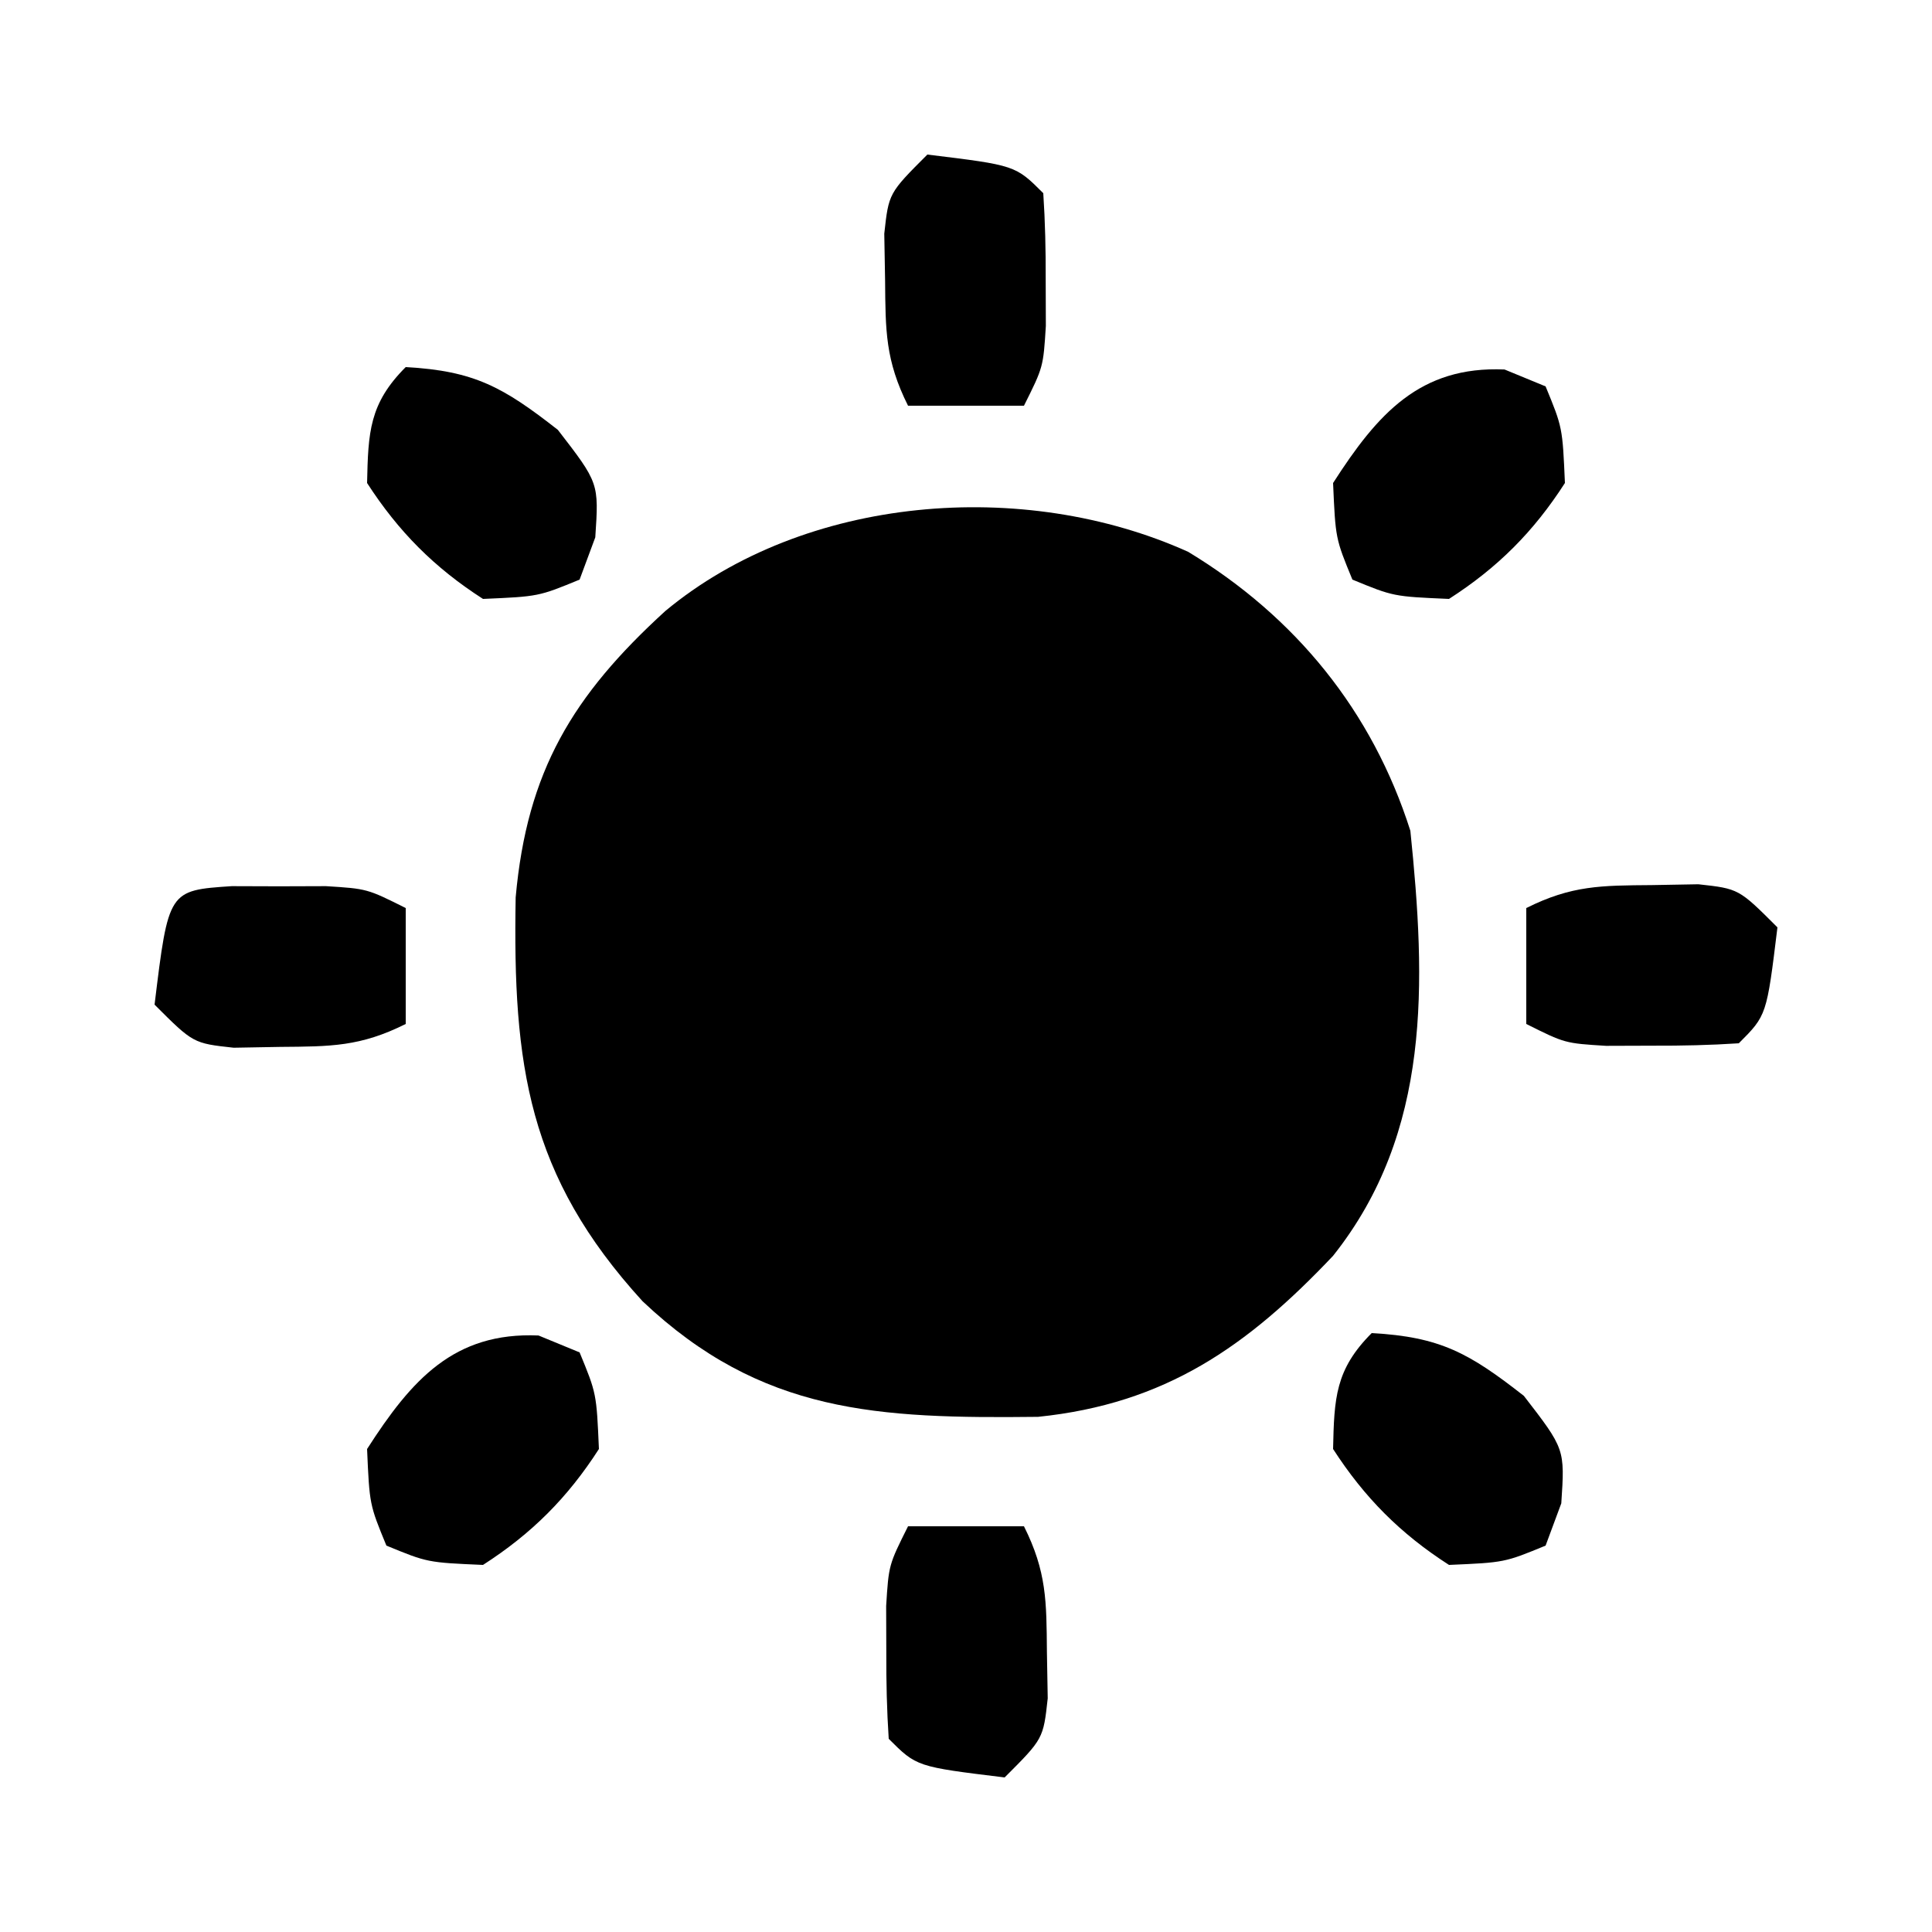
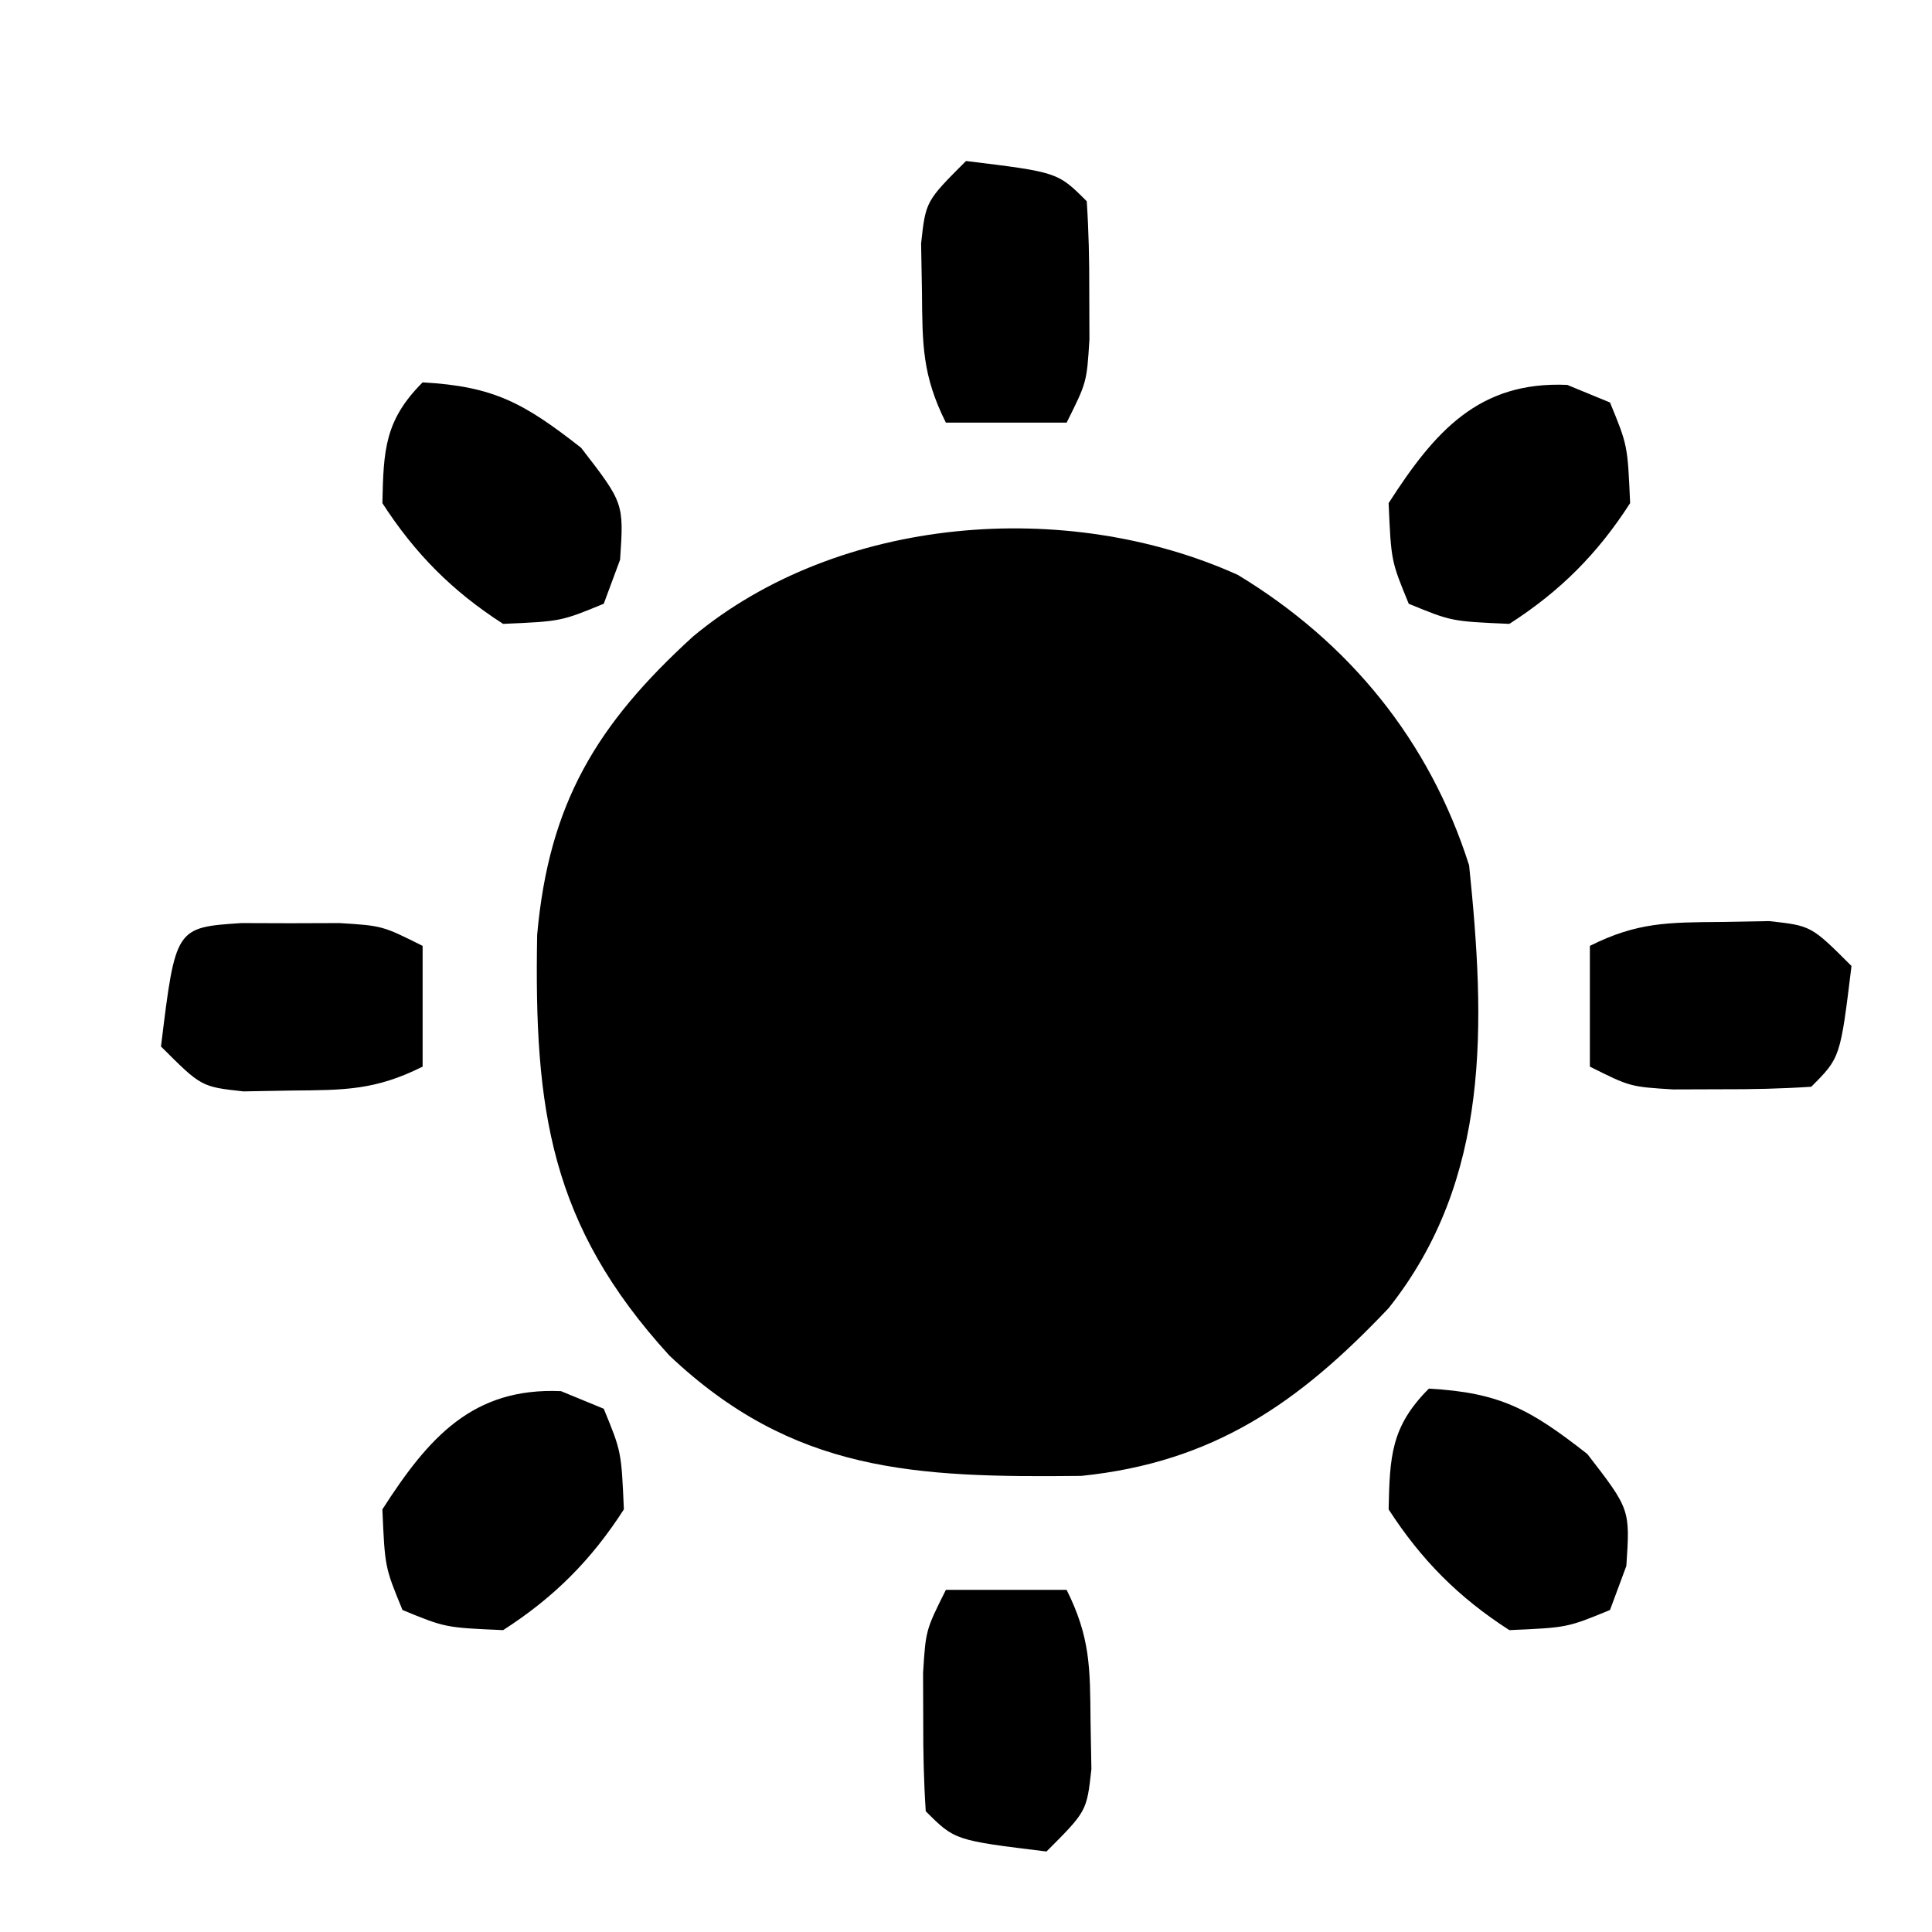
- <svg xmlns="http://www.w3.org/2000/svg" version="1.1" width="100" height="100">
-   <path d="M0 0 C5.563 3.367 9.533 8.252 11.5 14.438 C12.306 22.281 12.597 30.029 7.5 36.438 C3.049 41.142 -1.191 44.097 -7.77 44.773 C-16.044 44.865 -22.084 44.616 -28.242 38.789 C-34.174 32.29 -34.963 26.577 -34.809 17.887 C-34.223 11.346 -31.855 7.437 -27.062 3.062 C-19.845 -2.932 -8.522 -3.841 0 0 Z " fill="#000000" transform="translate(61.5,28.5625)" />
-   <path d="M0 0 C3.55 0.197 5.039 1.031 7.875 3.25 C10 6 10 6 9.812 8.812 C9.544 9.534 9.276 10.256 9 11 C6.875 11.875 6.875 11.875 4 12 C1.481 10.382 -0.376 8.514 -2 6 C-1.942 3.373 -1.889 1.889 0 0 Z " fill="#000000" transform="translate(71,69)" />
-   <path d="M0 0 C0.701 0.289 1.403 0.578 2.125 0.875 C3 3 3 3 3.125 5.875 C1.508 8.393 -0.357 10.258 -2.875 11.875 C-5.75 11.75 -5.75 11.75 -7.875 10.875 C-8.75 8.75 -8.75 8.75 -8.875 5.875 C-6.575 2.293 -4.378 -0.19 0 0 Z " fill="#000000" transform="translate(27.875,69.125)" />
-   <path d="M0 0 C0.701 0.289 1.403 0.578 2.125 0.875 C3 3 3 3 3.125 5.875 C1.508 8.393 -0.357 10.258 -2.875 11.875 C-5.75 11.75 -5.75 11.75 -7.875 10.875 C-8.75 8.75 -8.75 8.75 -8.875 5.875 C-6.575 2.293 -4.378 -0.19 0 0 Z " fill="#000000" transform="translate(77.875,19.125)" />
-   <path d="M0 0 C3.55 0.197 5.039 1.031 7.875 3.25 C10 6 10 6 9.812 8.812 C9.544 9.534 9.276 10.256 9 11 C6.875 11.875 6.875 11.875 4 12 C1.481 10.382 -0.376 8.514 -2 6 C-1.942 3.373 -1.889 1.889 0 0 Z " fill="#000000" transform="translate(21,19)" />
-   <path d="M0 0 C1.98 0 3.96 0 6 0 C7.177 2.353 7.166 3.881 7.188 6.5 C7.202 7.294 7.216 8.088 7.23 8.906 C7 11 7 11 5 13 C0.444 12.444 0.444 12.444 -1 11 C-1.098 9.524 -1.13 8.042 -1.125 6.562 C-1.128 5.759 -1.13 4.956 -1.133 4.129 C-1 2 -1 2 0 0 Z " fill="#000000" transform="translate(47,79)" />
-   <path d="M0 0 C0.794 -0.014 1.588 -0.028 2.406 -0.043 C4.5 0.188 4.5 0.188 6.5 2.188 C5.944 6.743 5.944 6.743 4.5 8.188 C3.024 8.286 1.542 8.317 0.062 8.312 C-0.741 8.315 -1.544 8.318 -2.371 8.32 C-4.5 8.188 -4.5 8.188 -6.5 7.188 C-6.5 5.207 -6.5 3.228 -6.5 1.188 C-4.147 0.011 -2.619 0.021 0 0 Z " fill="#000000" transform="translate(85.5,45.8125)" />
-   <path d="M0 0 C0.806 0.003 1.611 0.005 2.441 0.008 C3.646 0.004 3.646 0.004 4.875 0 C7.004 0.133 7.004 0.133 9.004 1.133 C9.004 3.113 9.004 5.093 9.004 7.133 C6.65 8.31 5.123 8.299 2.504 8.32 C1.71 8.334 0.916 8.349 0.098 8.363 C-1.996 8.133 -1.996 8.133 -3.996 6.133 C-3.275 0.218 -3.275 0.218 0 0 Z " fill="#000000" transform="translate(11.99609,45.86719)" />
-   <path d="M0 0 C4.556 0.556 4.556 0.556 6 2 C6.098 3.476 6.13 4.958 6.125 6.438 C6.128 7.241 6.13 8.044 6.133 8.871 C6 11 6 11 5 13 C3.02 13 1.04 13 -1 13 C-2.177 10.647 -2.166 9.119 -2.188 6.5 C-2.202 5.706 -2.216 4.912 -2.23 4.094 C-2 2 -2 2 0 0 Z " fill="#000000" transform="translate(48,8)" />
+ <svg xmlns="http://www.w3.org/2000/svg" viewBox="0 0 96 96">
+   <path d="M61.5 28.562C67.063 31.929 71.033 36.814 73 43c.806 7.844 1.097 15.592-4 22-4.451 4.704-8.691 7.66-15.27 8.336-8.274.091-14.315-.158-20.473-5.984-5.932-6.499-6.721-12.212-6.566-20.902C27.277 39.908 29.645 35.999 34.438 31.625c7.217-5.995 18.54-6.903 27.062-3.062ZM71 69c3.55.197 5.039 1.031 7.875 3.25C81 75 81 75 80.812 77.812L80 80c-2.125.875-2.125.875-5 1-2.519-1.618-4.376-3.486-6-6 .058-2.627.111-4.111 2-6Zm-43.125.125L30 70c.875 2.125.875 2.125 1 5-1.617 2.518-3.482 4.383-6 6-2.875-.125-2.875-.125-5-1-.875-2.125-.875-2.125-1-5 2.3-3.582 4.497-6.065 8.875-5.875Zm50-50L80 20c.875 2.125.875 2.125 1 5-1.617 2.518-3.482 4.383-6 6-2.875-.125-2.875-.125-5-1-.875-2.125-.875-2.125-1-5 2.3-3.582 4.497-6.065 8.875-5.875ZM21 19c3.55.197 5.039 1.031 7.875 3.25C31 25 31 25 30.812 27.812L30 30c-2.125.875-2.125.875-5 1-2.519-1.618-4.376-3.486-6-6 .058-2.627.111-4.111 2-6Zm26 60h6c1.177 2.353 1.166 3.881 1.188 6.5l.043 2.406C54 90 54 90 52 92c-4.556-.556-4.556-.556-6-2-.098-1.476-.13-2.958-.125-4.438l-.008-2.434C46 81 46 81 47 79Zm38.5-33.188 2.406-.043C90 46 90 46 92 48c-.556 4.556-.556 4.556-2 6-1.476.098-2.958.13-4.438.125l-2.434.008C81 54 81 54 79 53v-6c2.353-1.177 3.881-1.166 6.5-1.188Zm-73.504.055L14.438 45.875l2.434-.008C19 46 19 46 21 47v6c-2.353 1.177-3.881 1.166-6.5 1.188l-2.406.043C10 54 10 54 8 52c.721-5.915.721-5.915 3.996-6.133ZM48 8c4.556.556 4.556.556 6 2 .098 1.476.13 2.958.125 4.438l.008 2.434C54 19 54 19 53 21h-6c-1.177-2.353-1.166-3.881-1.188-6.5l-.043-2.406C46 10 46 10 48 8Z" />
</svg>
